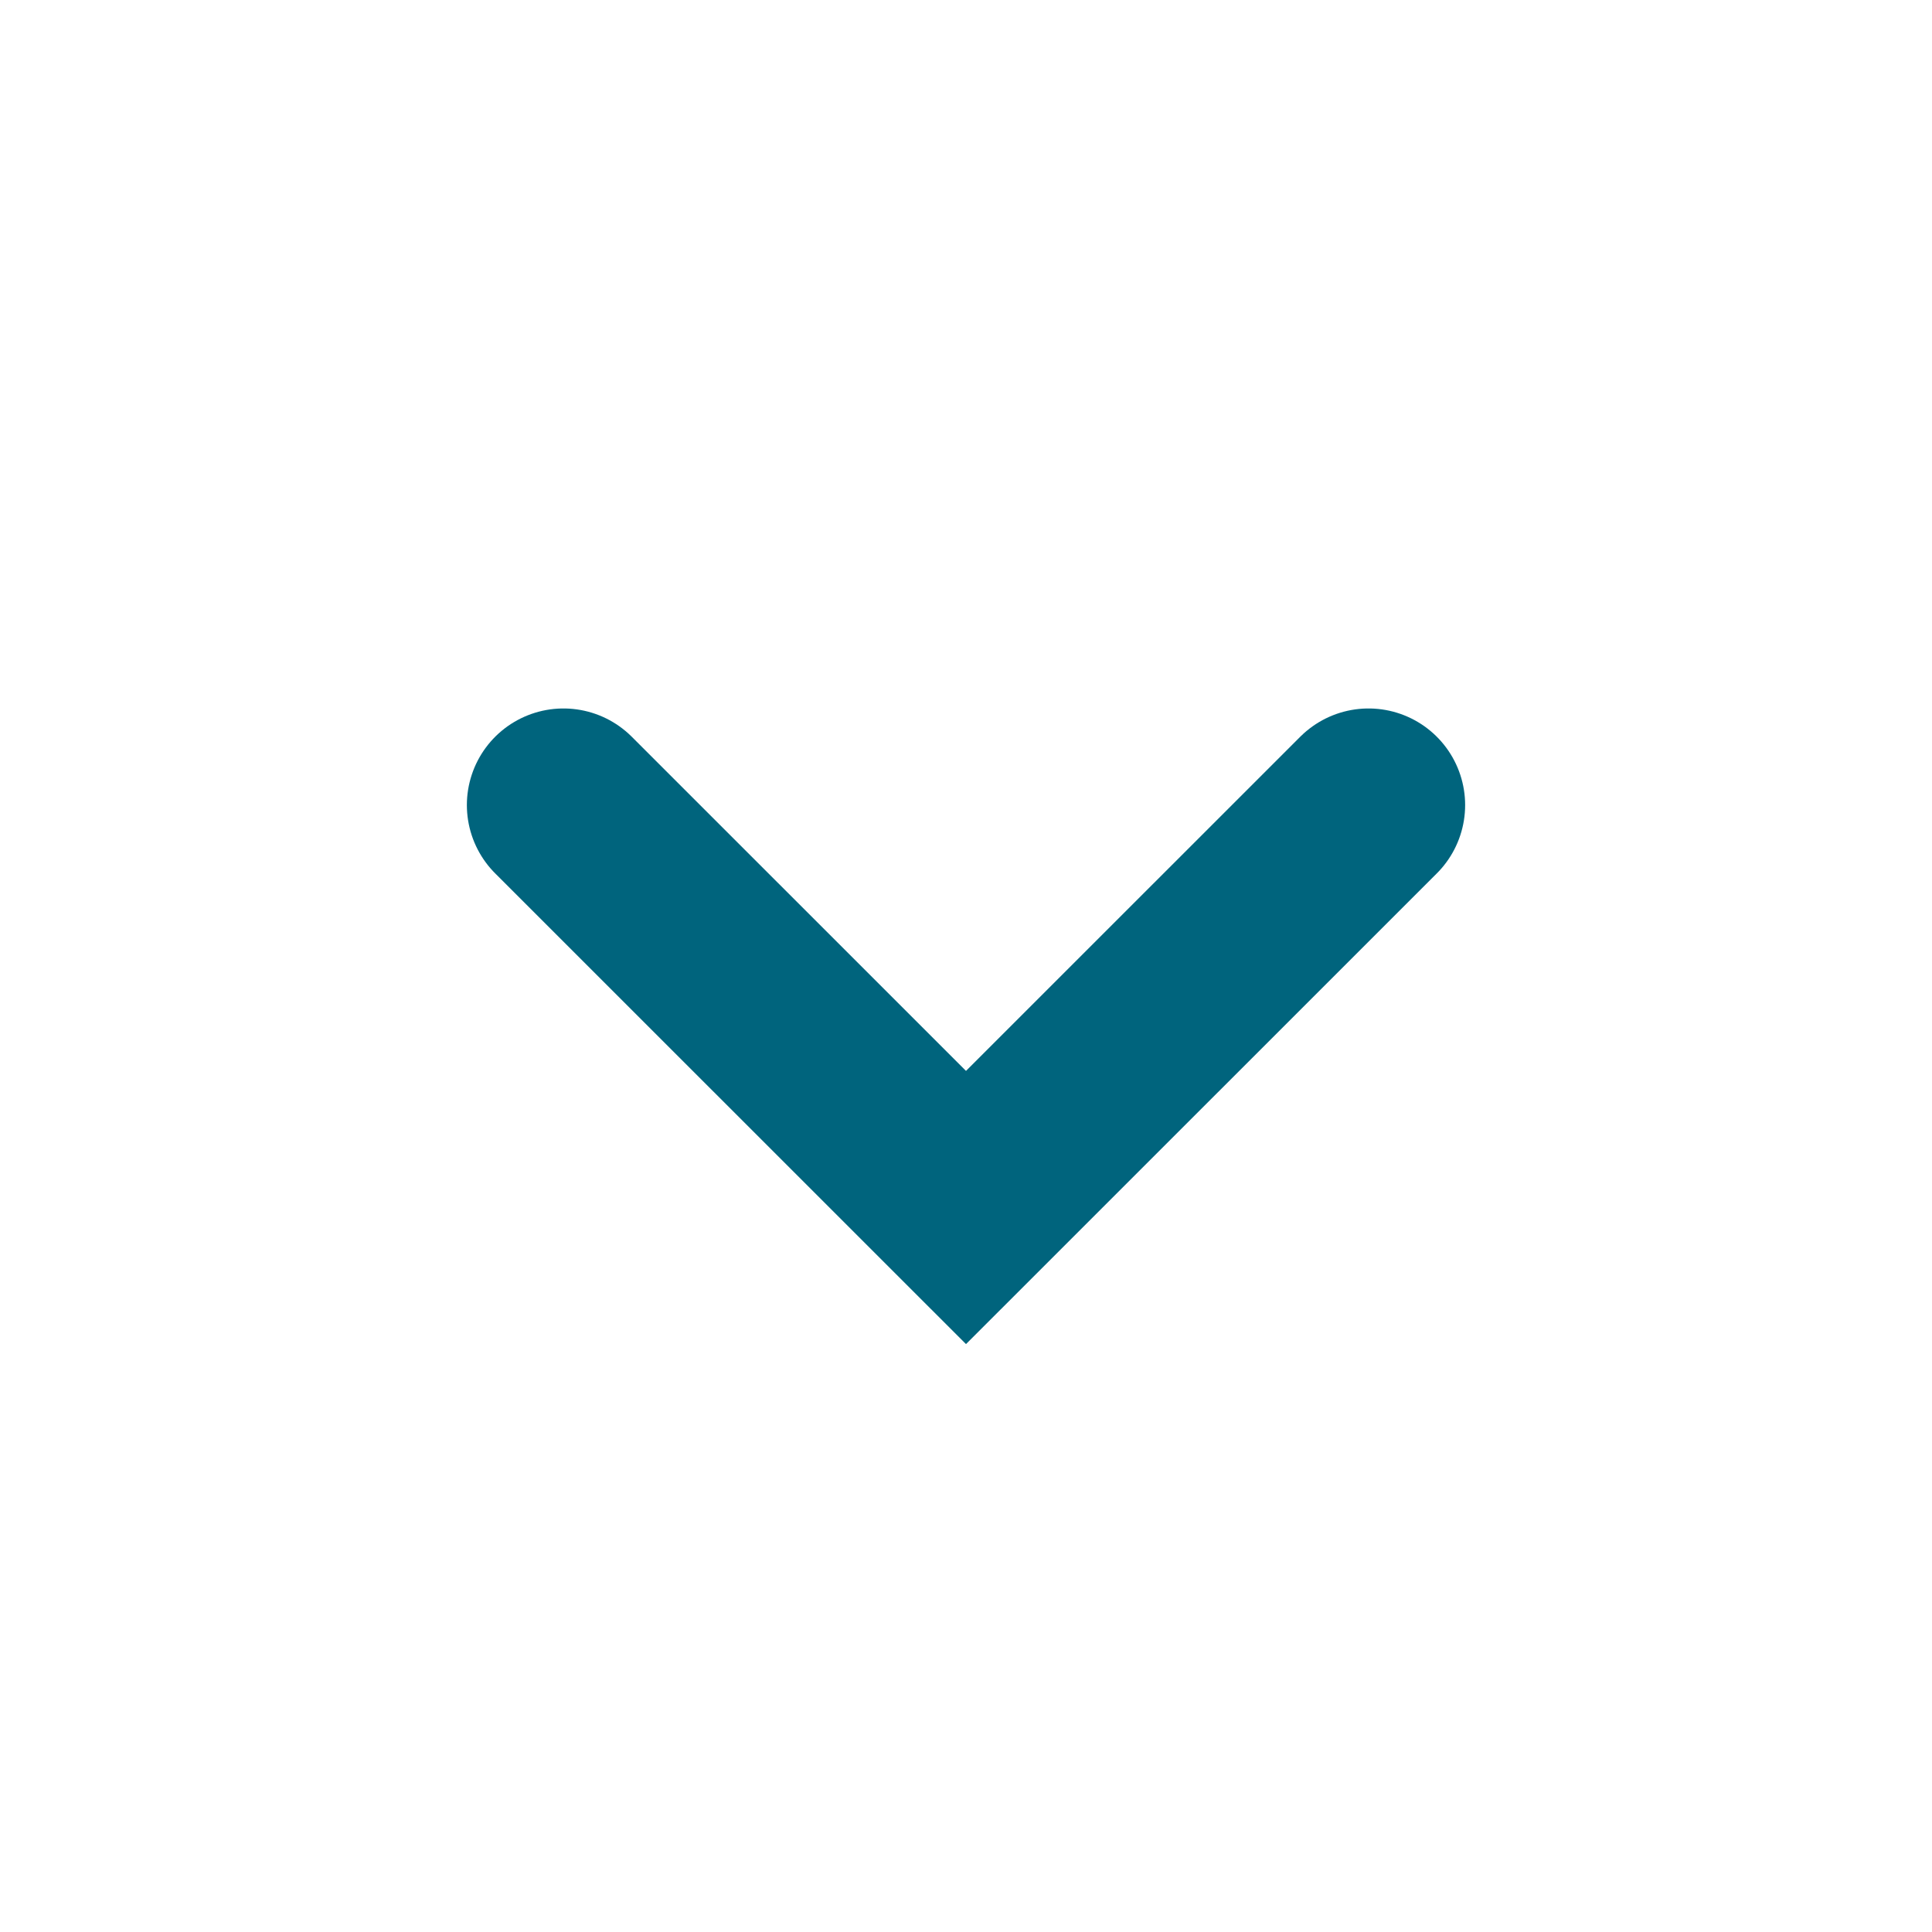
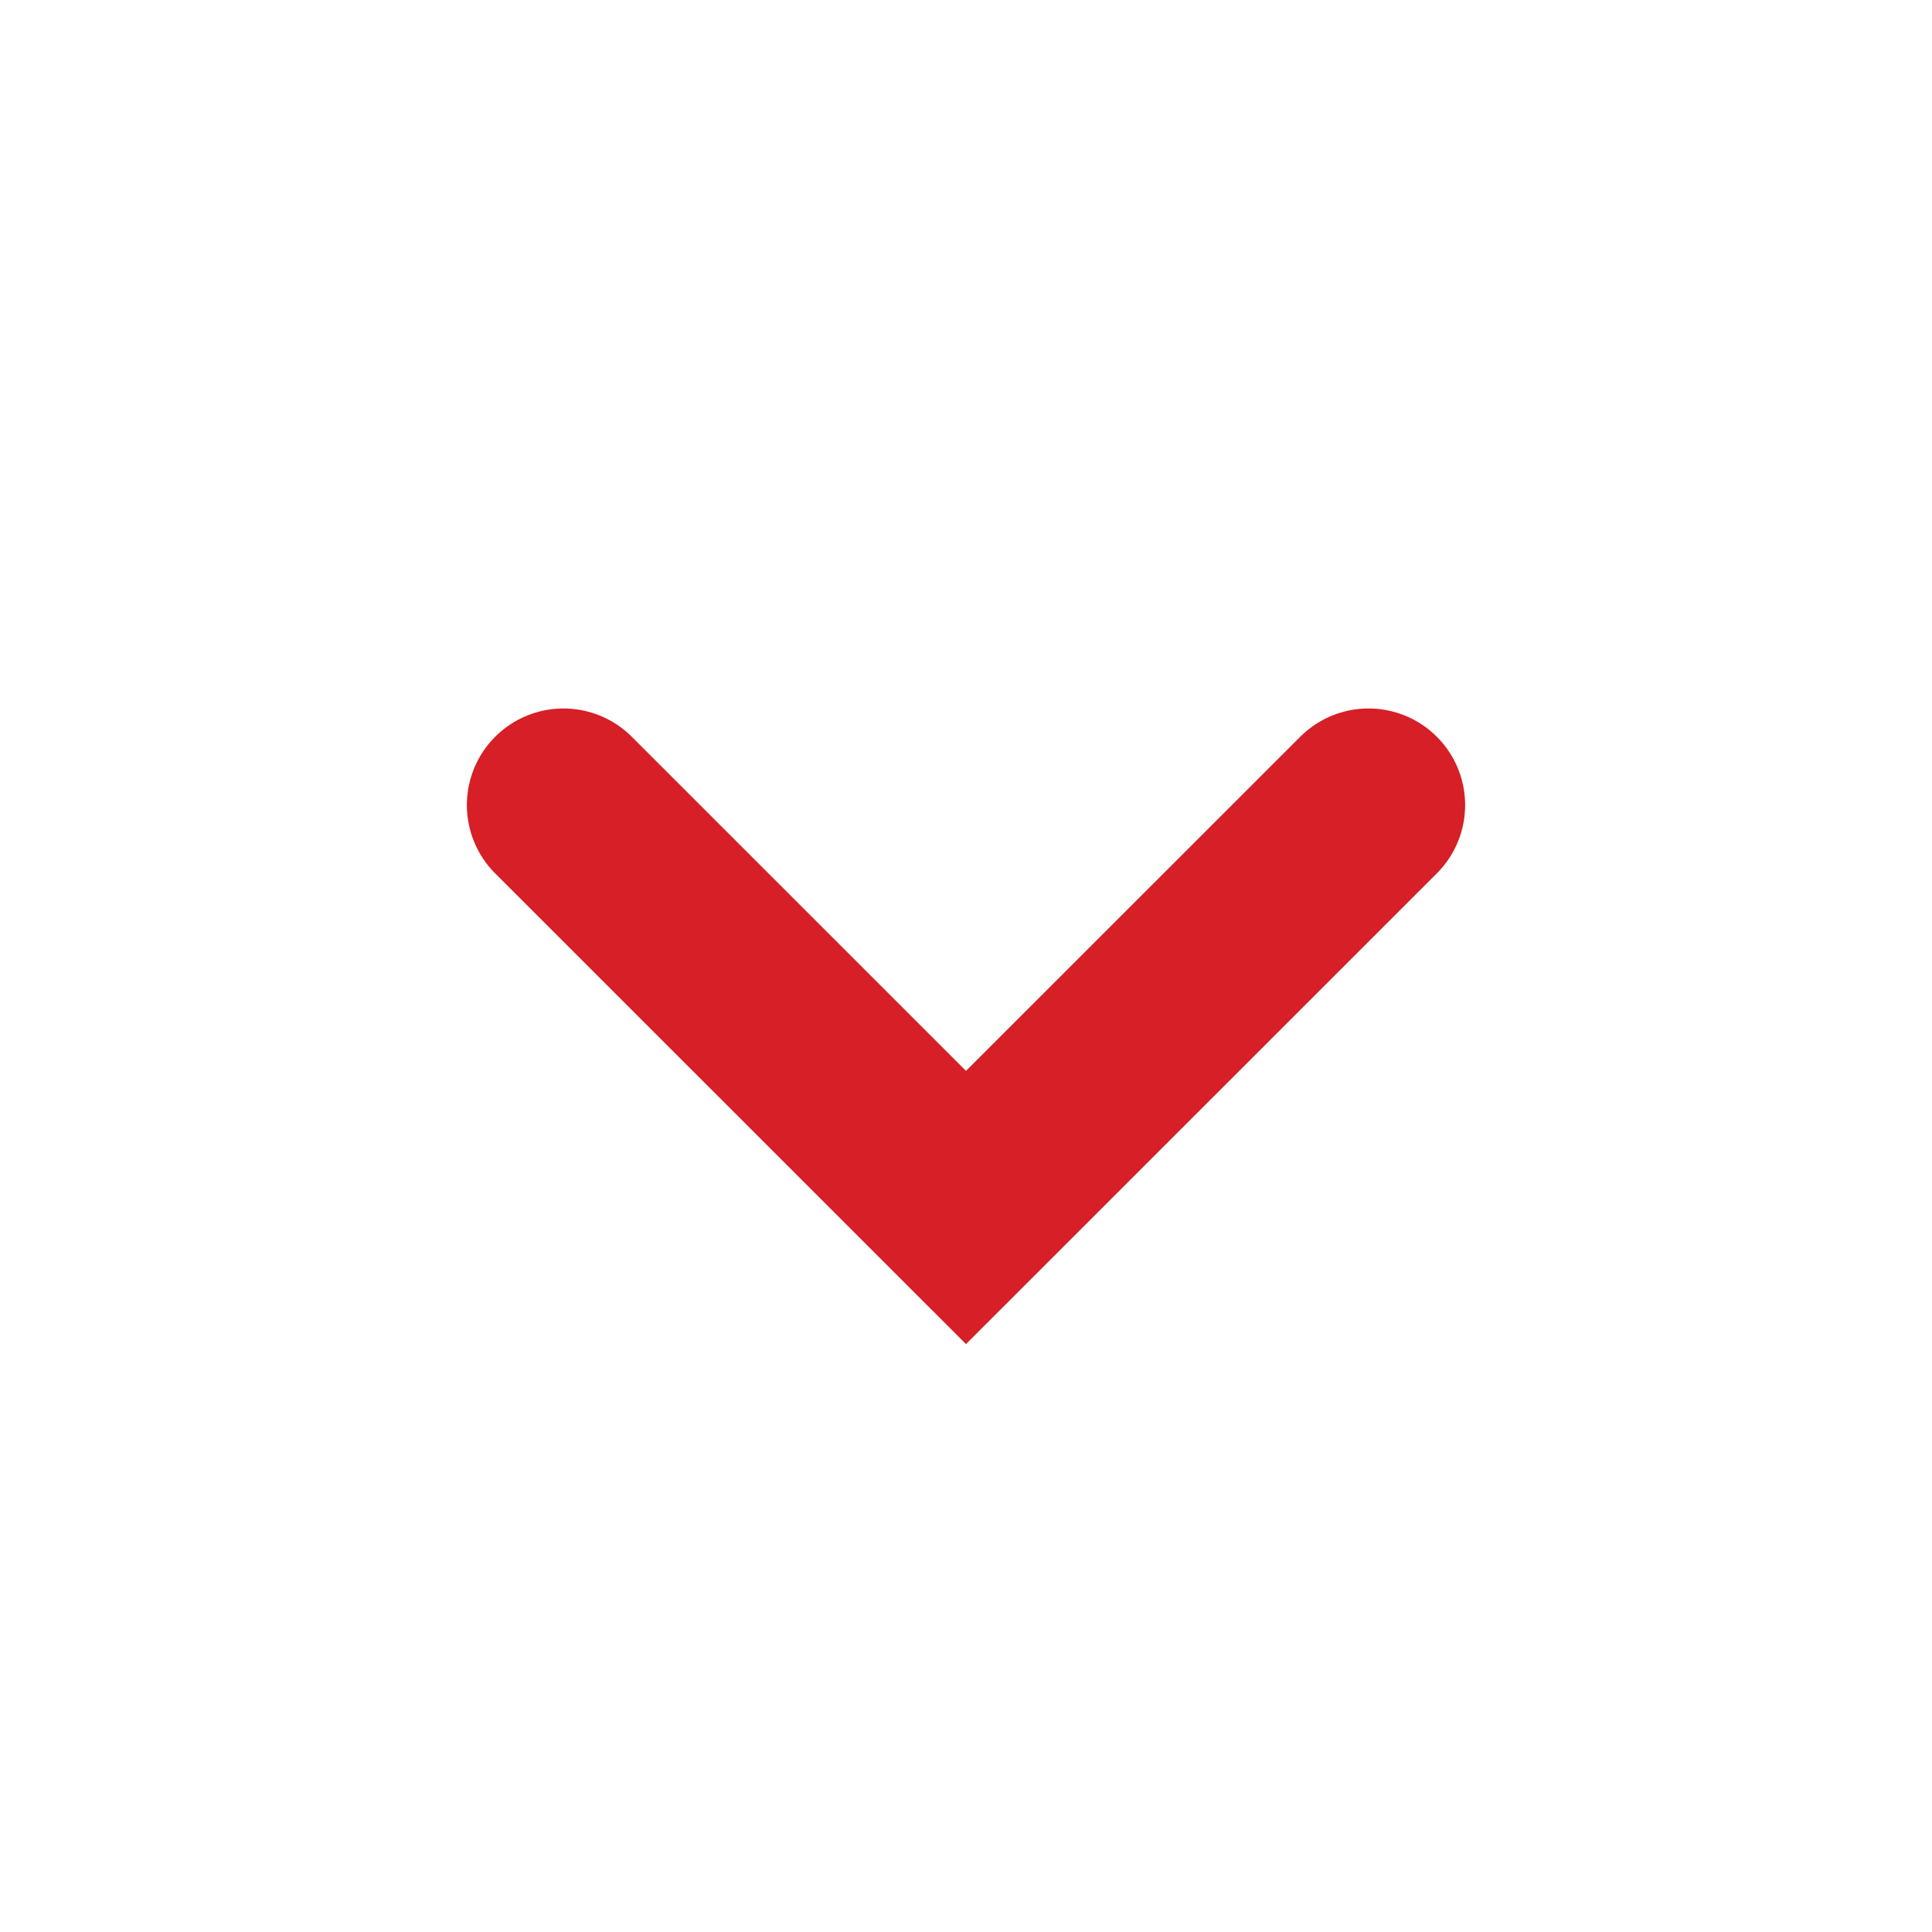
<svg xmlns="http://www.w3.org/2000/svg" width="20" height="20" viewBox="0 0 20 20" fill="none">
-   <path d="M5.833 8.334L10 12.5L14.167 8.334" stroke="#00647D" stroke-width="2" stroke-linecap="round" />
+   <path d="M5.833 8.334L10 12.5L14.167 8.334" stroke="#D61F26" stroke-width="2" stroke-linecap="round" />
</svg>
